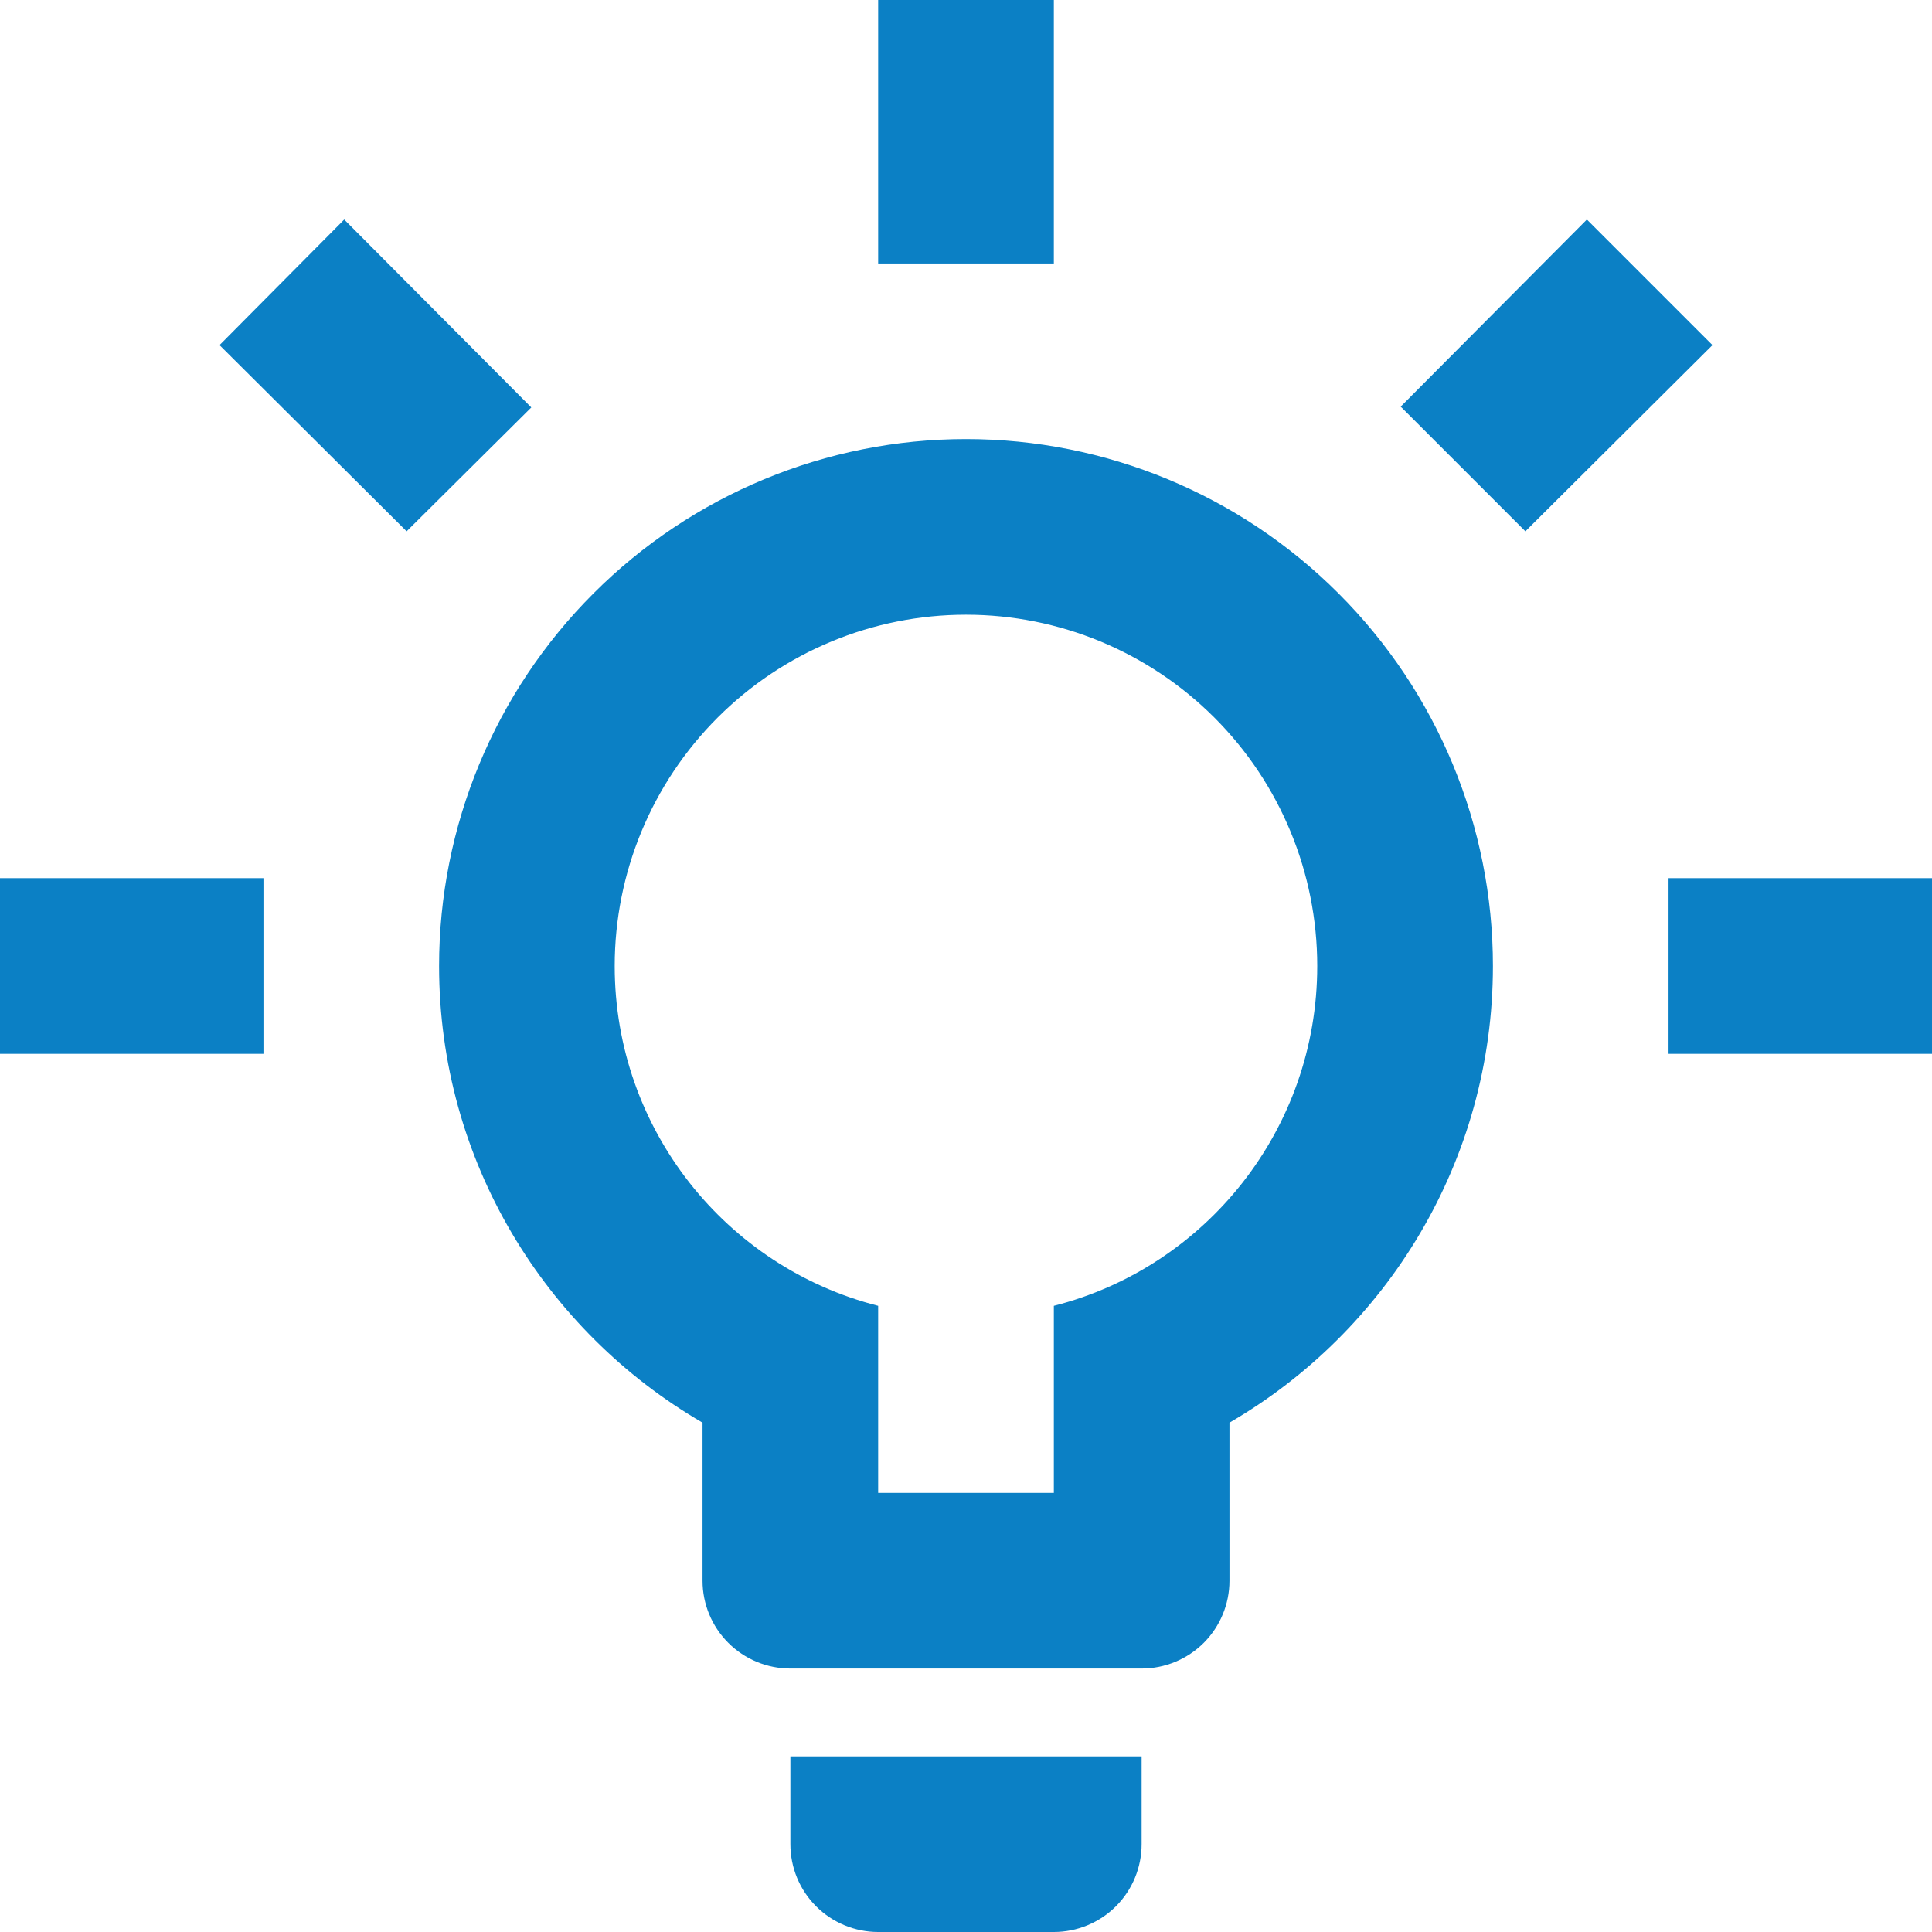
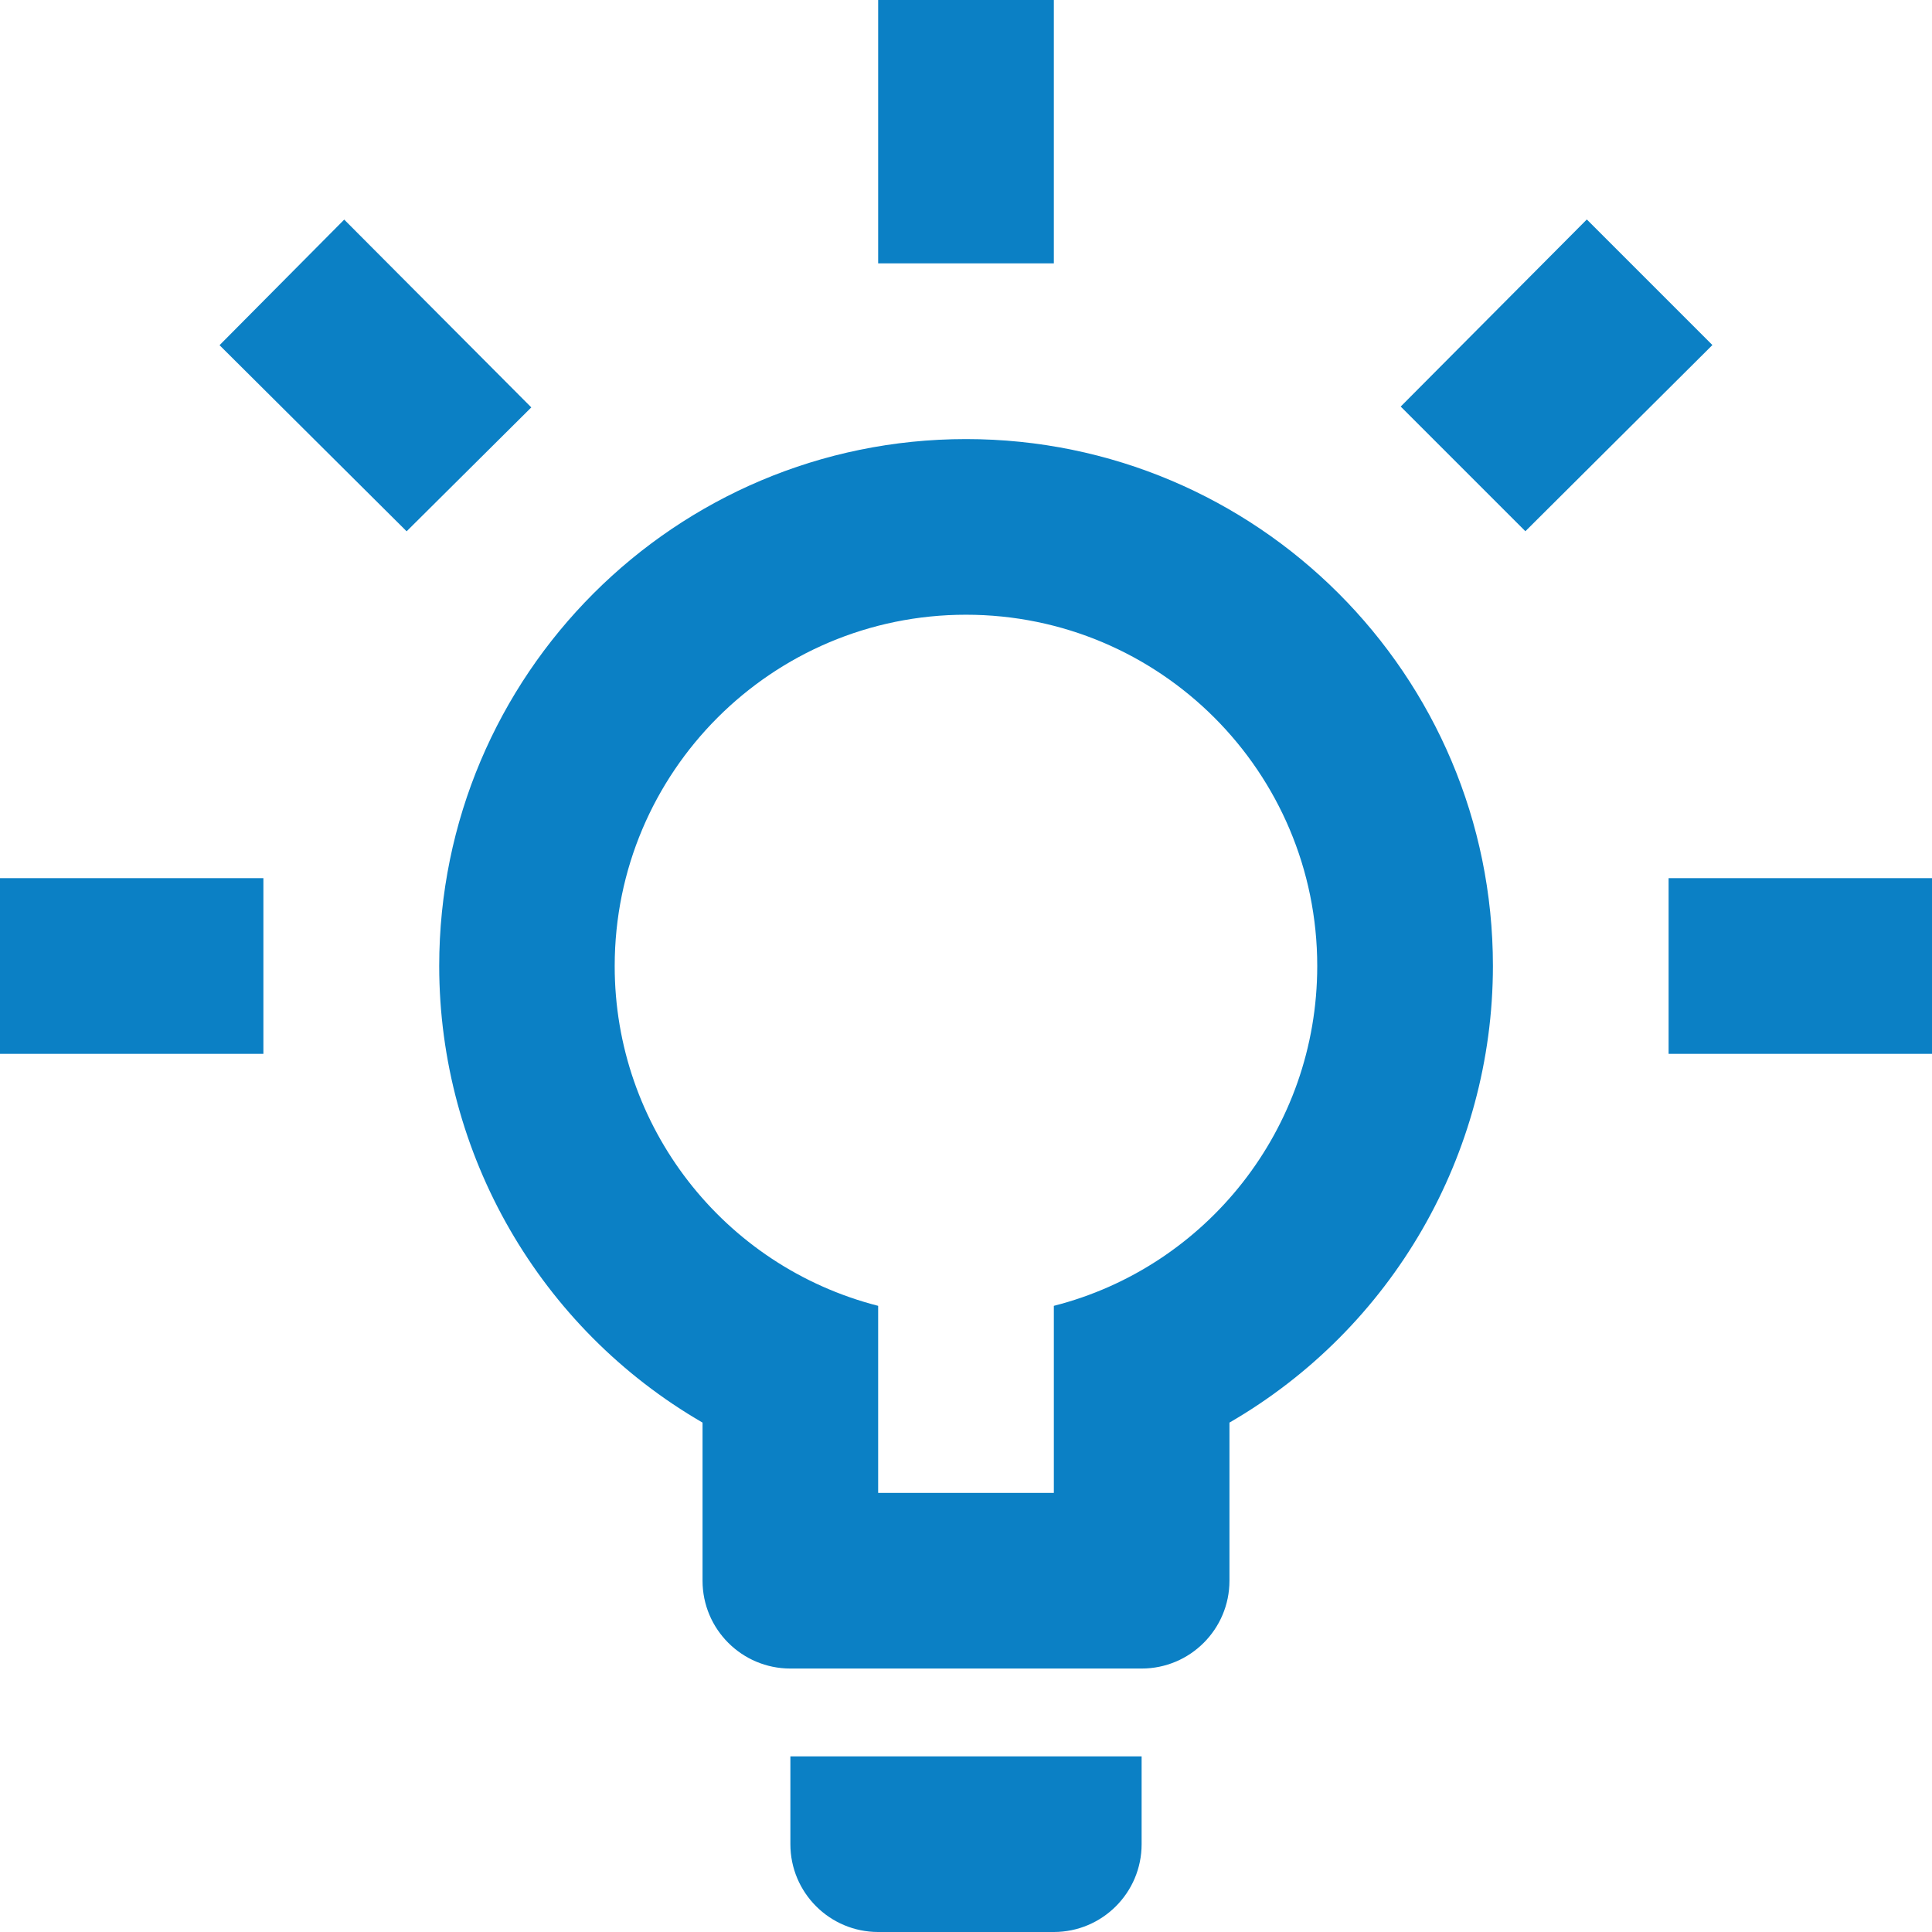
- <svg xmlns="http://www.w3.org/2000/svg" width="30" height="30" viewBox="0 0 30 30" fill="none">
-   <path d="M25.909 13.636H30V16.364H25.909V13.636ZM0 13.636H4.091V16.364H0V13.636ZM16.364 0V4.091H13.636V0H16.364ZM5.345 3.409L8.25 6.327L6.314 8.25L3.409 5.359L5.345 3.409ZM21.75 6.314L24.641 3.409L26.591 5.359L23.686 8.25L21.75 6.314ZM15 6.818C17.17 6.818 19.251 7.68 20.785 9.215C22.32 10.749 23.182 12.83 23.182 15C23.182 18.027 21.532 20.673 19.091 22.091V24.546C19.091 24.907 18.947 25.254 18.692 25.51C18.436 25.765 18.089 25.909 17.727 25.909H12.273C11.911 25.909 11.564 25.765 11.309 25.51C11.053 25.254 10.909 24.907 10.909 24.546V22.091C8.468 20.673 6.818 18.027 6.818 15C6.818 12.83 7.68 10.749 9.215 9.215C10.749 7.68 12.83 6.818 15 6.818ZM17.727 27.273V28.636C17.727 28.998 17.584 29.345 17.328 29.601C17.072 29.856 16.725 30 16.364 30H13.636C13.275 30 12.928 29.856 12.672 29.601C12.416 29.345 12.273 28.998 12.273 28.636V27.273H17.727ZM13.636 23.182H16.364V20.277C18.723 19.677 20.454 17.536 20.454 15C20.454 13.553 19.88 12.166 18.857 11.143C17.834 10.12 16.447 9.545 15 9.545C13.553 9.545 12.166 10.12 11.143 11.143C10.12 12.166 9.545 13.553 9.545 15C9.545 17.536 11.277 19.677 13.636 20.277V23.182Z" fill="#0B80C5" />
+ <svg xmlns="http://www.w3.org/2000/svg" width="30" height="30" fill="none">
+   <path fill="#0B80C5" d="M25.91 13.636H30v2.728h-4.09v-2.728Zm-25.91 0h4.09v2.728H0v-2.728ZM16.364 0v4.09h-2.728V0h2.728ZM5.345 3.41 8.25 6.326 6.314 8.25 3.409 5.36l1.936-1.95ZM21.75 6.313l2.89-2.905 1.95 1.95-2.904 2.891-1.936-1.936ZM15 6.818A8.182 8.182 0 0 1 23.182 15a8.2 8.2 0 0 1-4.091 7.09v2.456a1.364 1.364 0 0 1-1.364 1.363h-5.454a1.364 1.364 0 0 1-1.364-1.363V22.09A8.2 8.2 0 0 1 6.82 15 8.182 8.182 0 0 1 15 6.818Zm2.727 20.455v1.363A1.364 1.364 0 0 1 16.364 30h-2.728a1.364 1.364 0 0 1-1.363-1.364v-1.363h5.454Zm-4.09-4.091h2.727v-2.905c2.359-.6 4.09-2.74 4.09-5.277a5.454 5.454 0 1 0-10.909 0 5.443 5.443 0 0 0 4.091 5.277v2.905Z" />
</svg>
